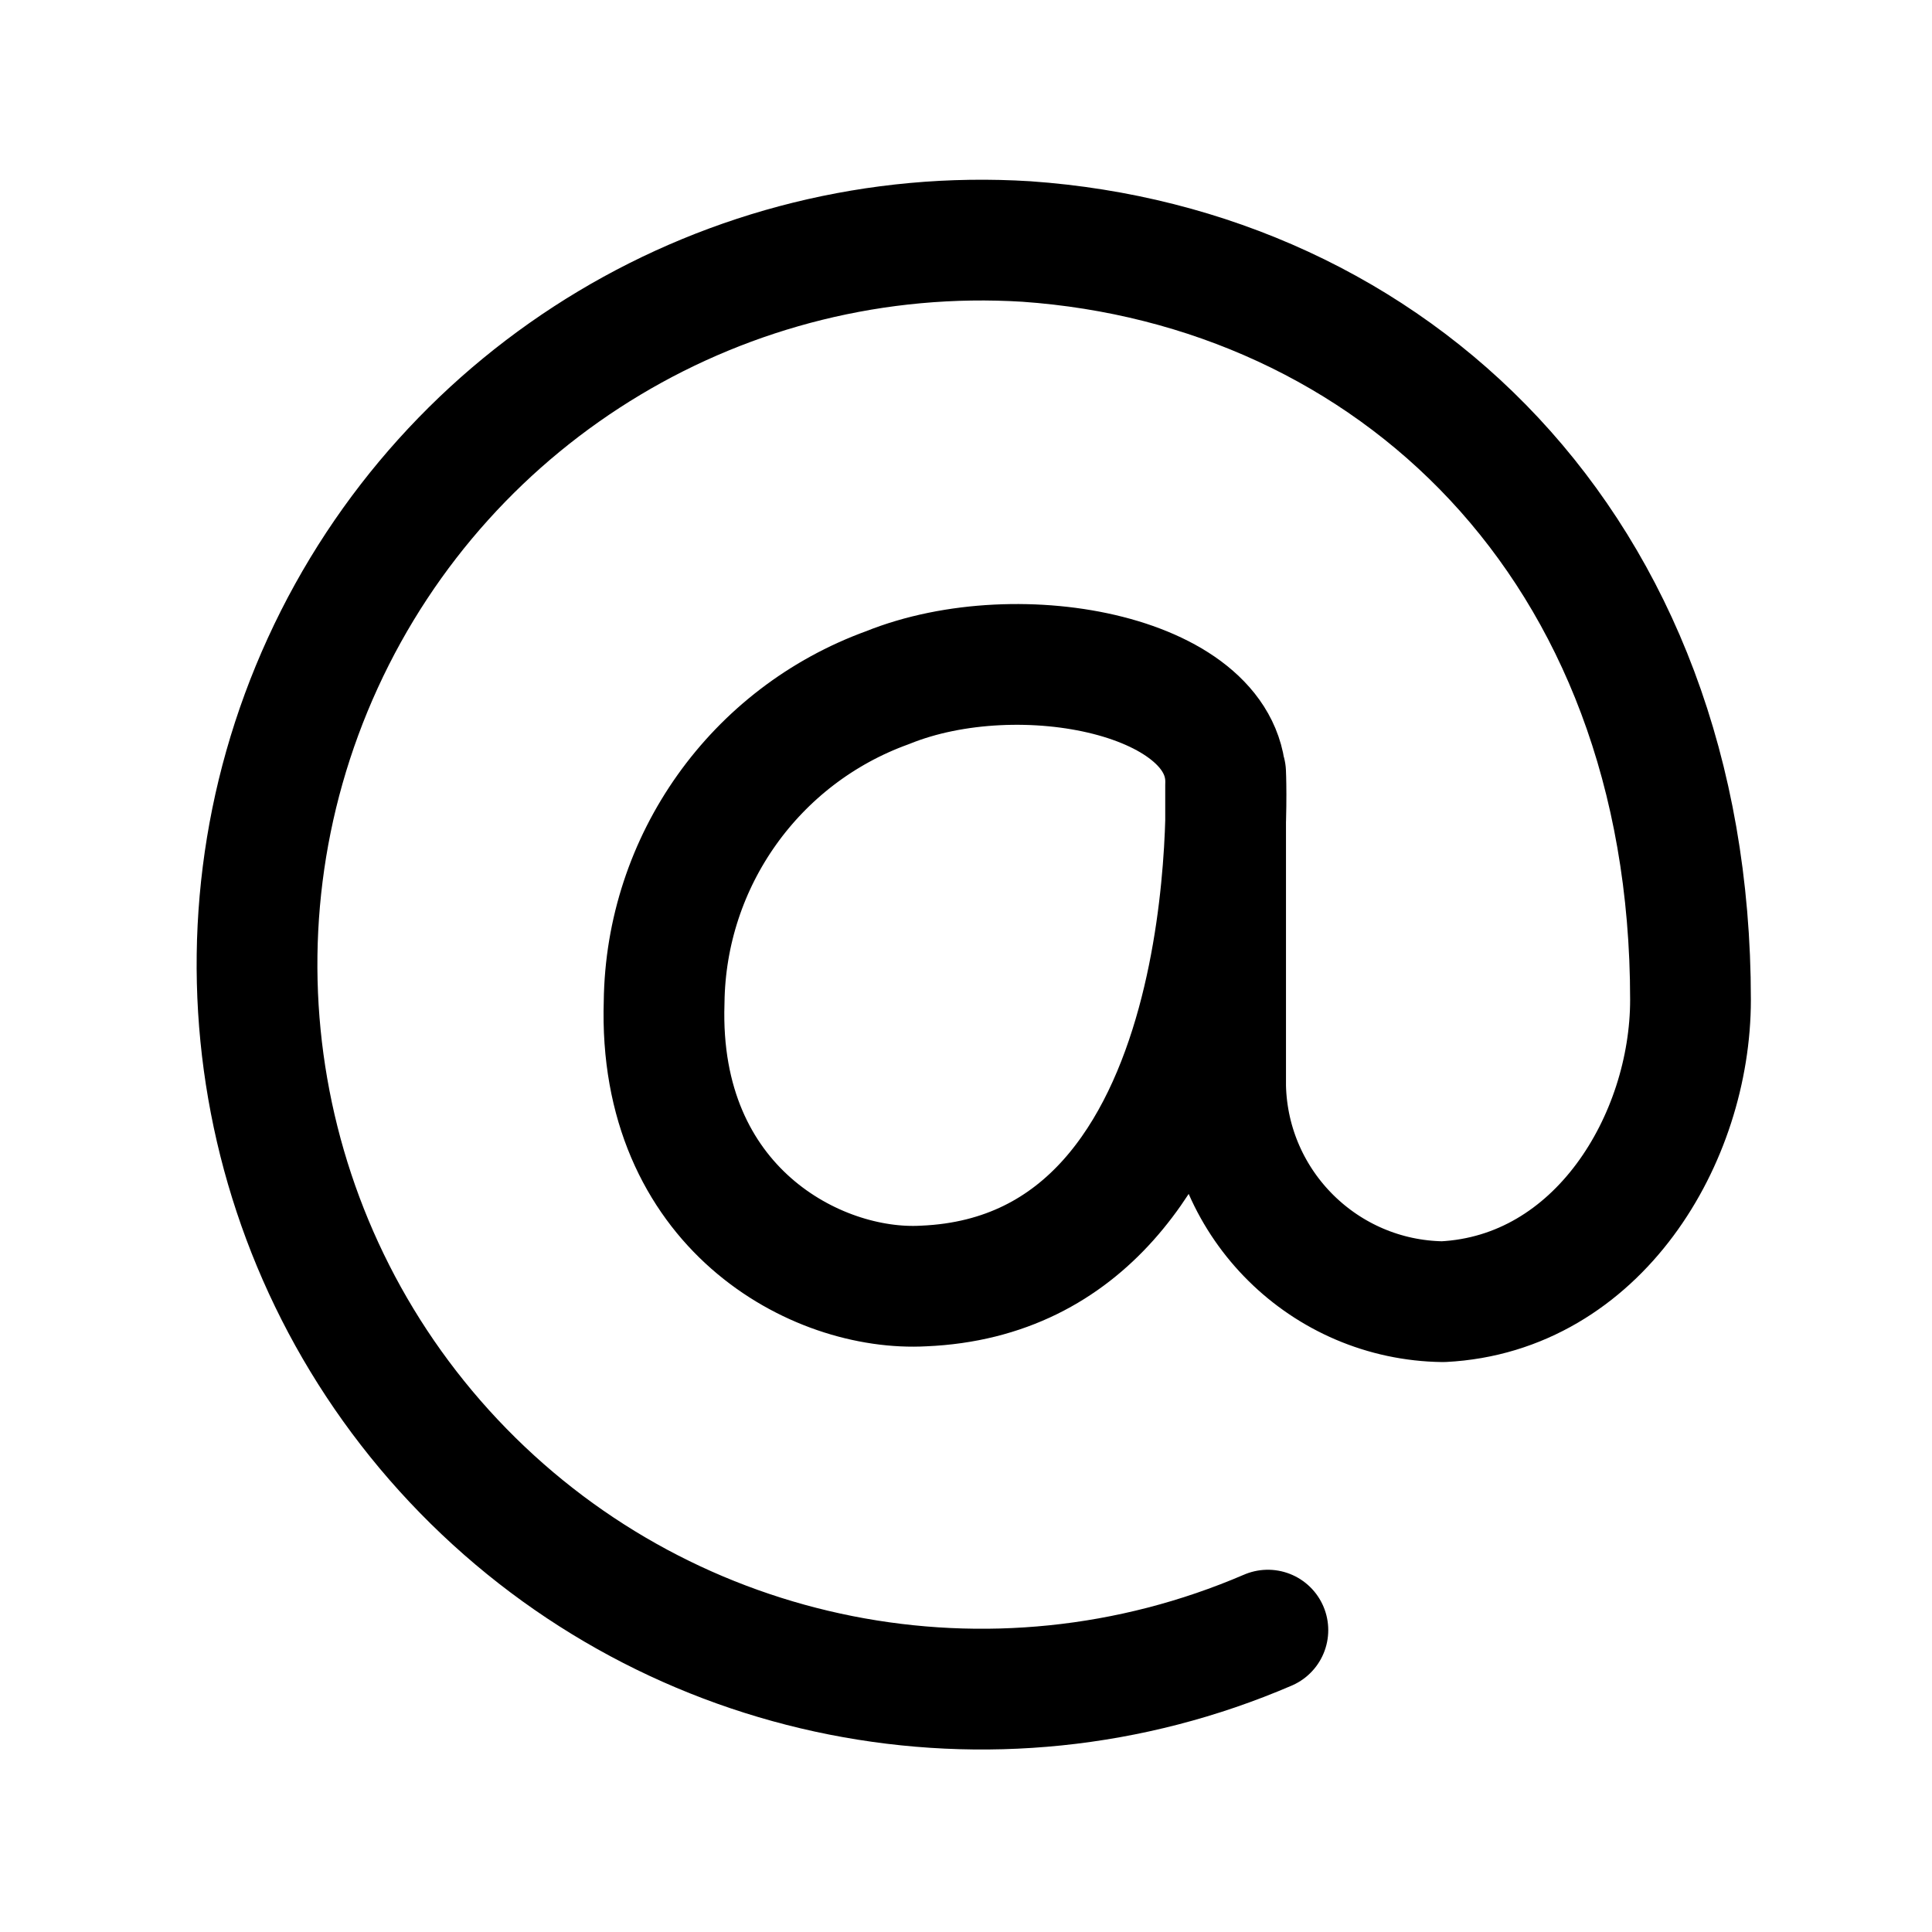
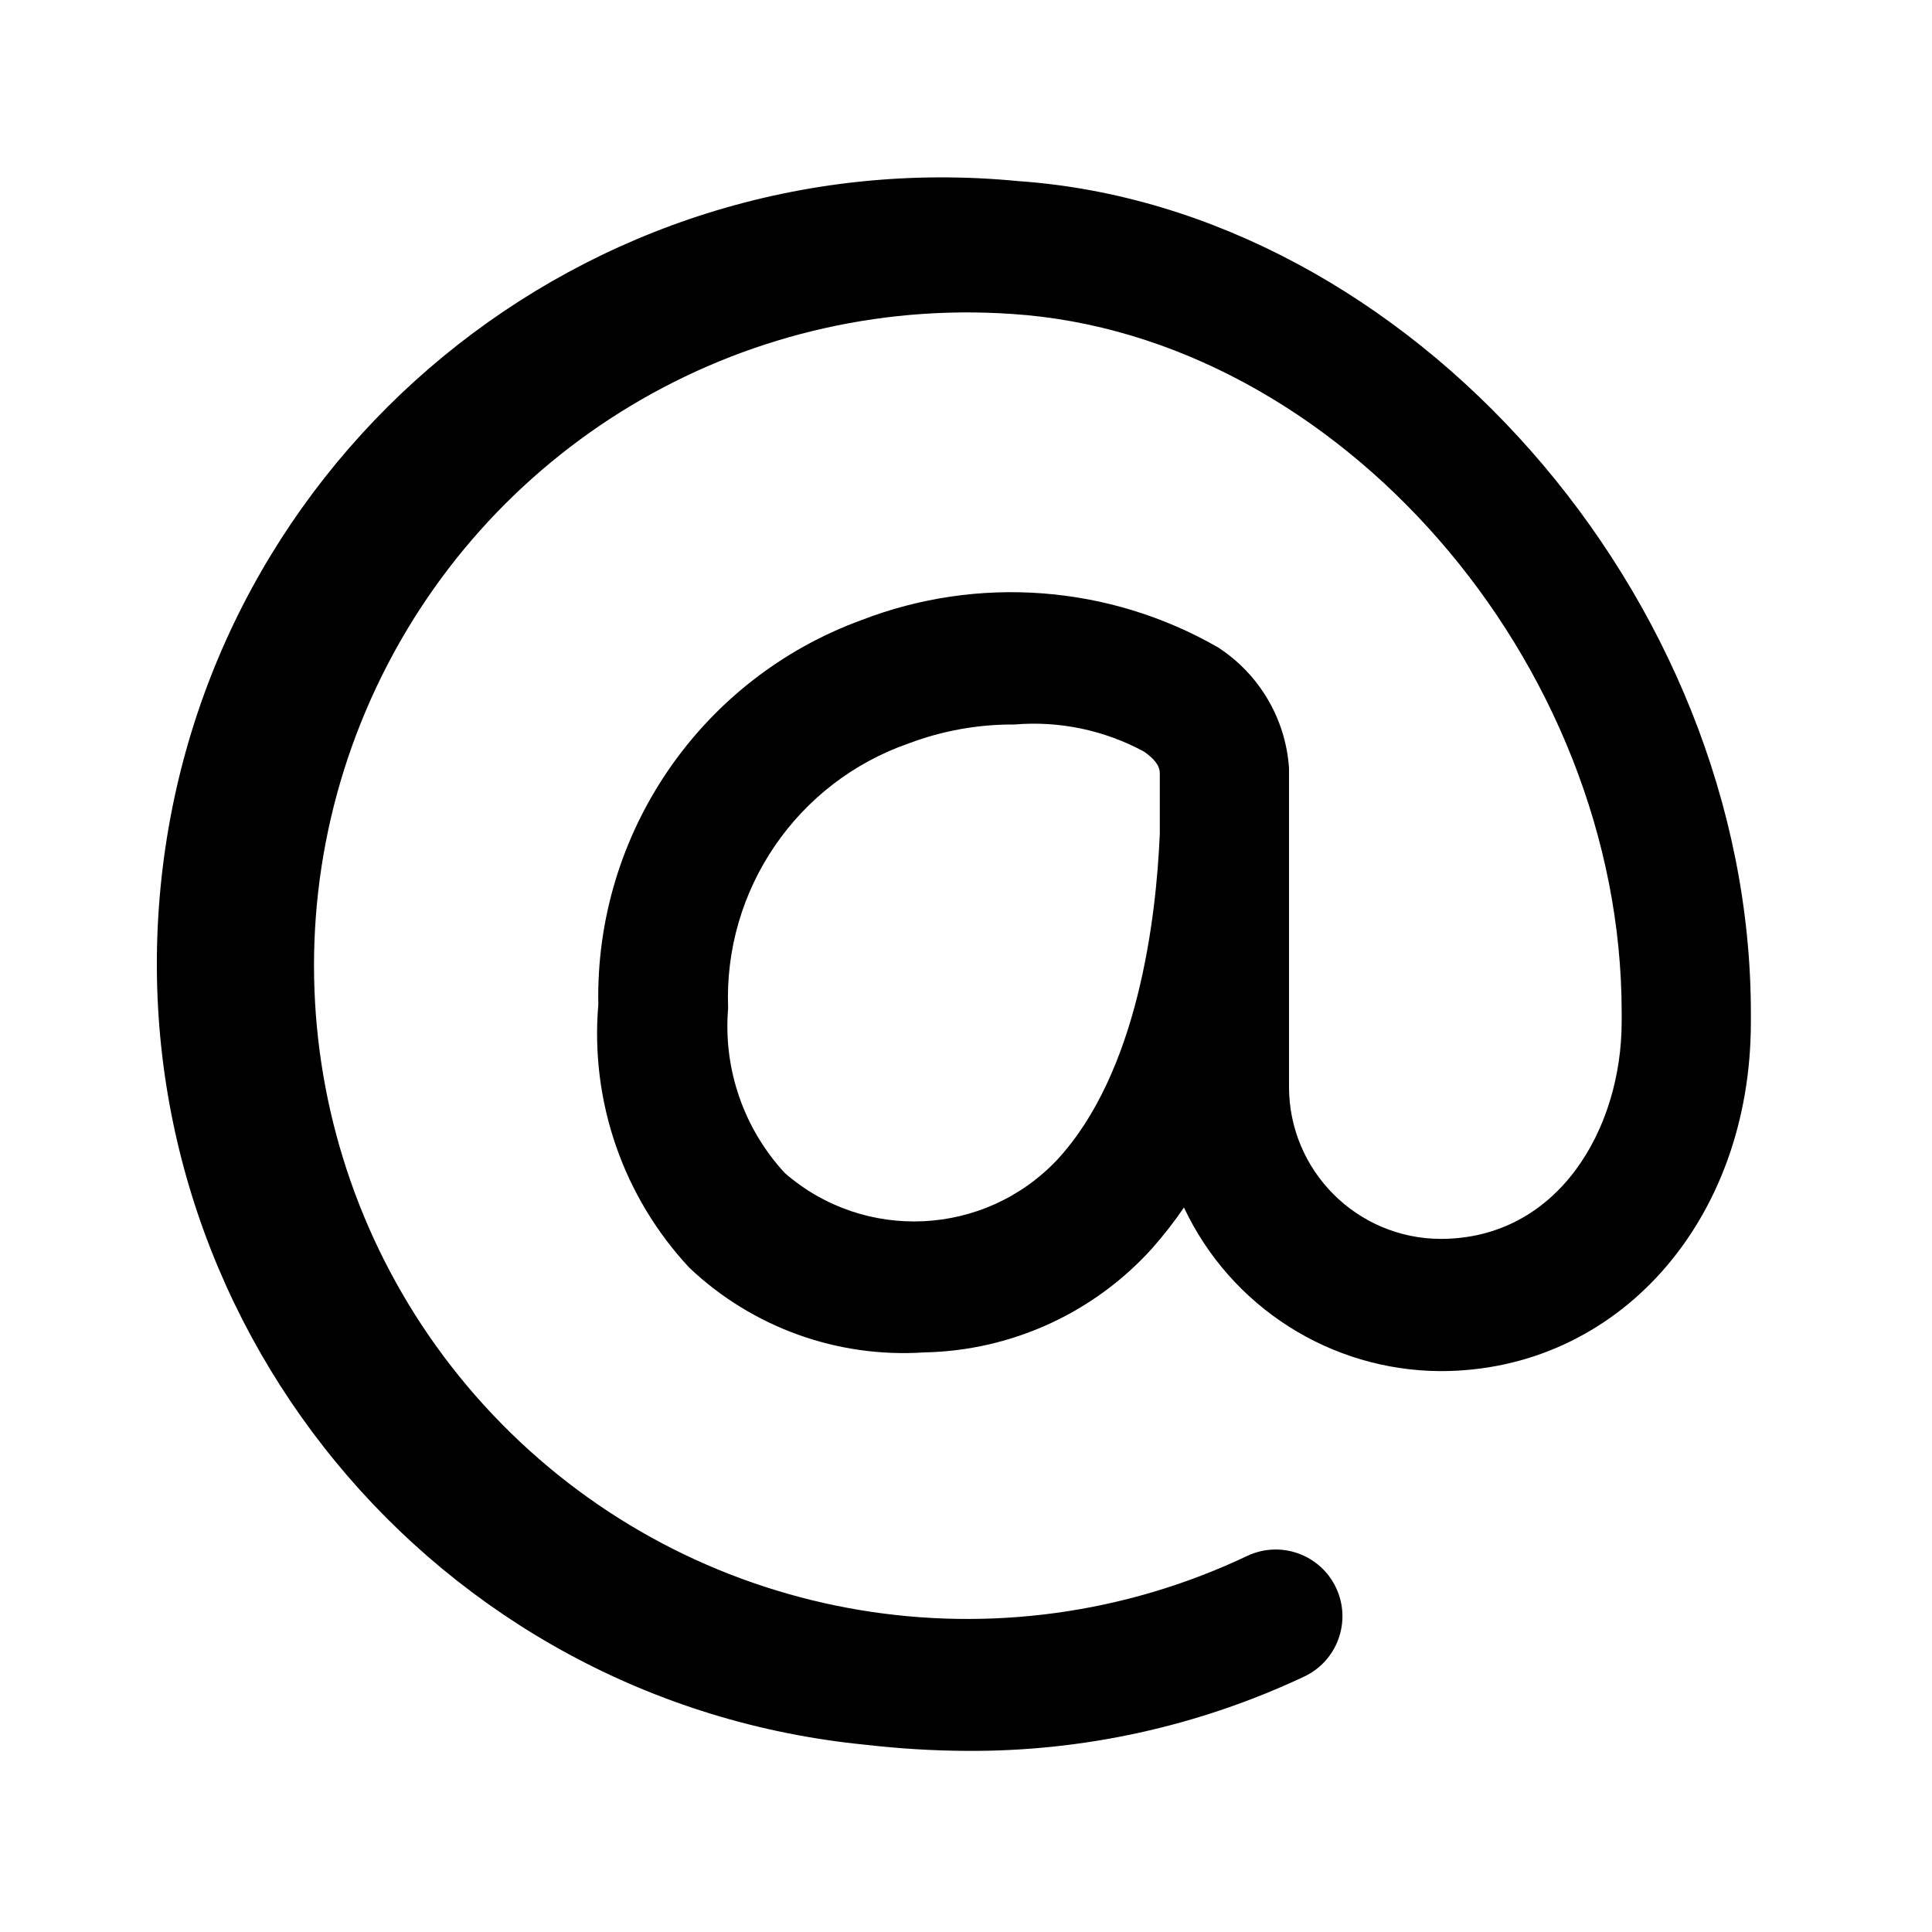
- <svg xmlns="http://www.w3.org/2000/svg" aria-hidden="true" viewBox="0 0 32 32">
-   <path fill="none" stroke="currentColor" stroke-linecap="round" stroke-linejoin="round" stroke-width="2" d="M21 27a12 12 0 11-4-23c6 .42 11 5 11 12.56 0 2.3-1.53 4.87-4.1 5h0A3.65 3.65 0 0120.3 18v-5c.07-1.8-3.4-2.5-5.6-1.61A5.61 5.61 0 0011 16.6c-.11 3.4 2.52 4.8 4.3 4.7 5.4-.23 5-8.5 5-8.5" />
+ <svg xmlns="http://www.w3.org/2000/svg" fill="currentColor" aria-hidden="true" viewBox="0 0 32 32">
+   <path d="M16 29a15.22 15.22 0 01-1.65-.1A13 13 0 0116.87 3C23.33 3.45 29 9.87 29 16.78v.15c0 3.3-2.21 5.78-5.14 5.78A4.72 4.72 0 0119.61 20a6.9 6.9 0 01-.53.68 5.22 5.22 0 01-3.77 1.72 5.16 5.16 0 01-3.89-1.4 5.68 5.68 0 01-1.51-4.36 6.64 6.64 0 014.36-6.37 6.88 6.88 0 015.9.45 2.59 2.59 0 011.18 2V18a2.52 2.52 0 002.51 2.52c1.94 0 3-1.81 3-3.6v-.15c0-5.82-4.72-11.22-10.1-11.57a10.82 10.82 0 103.9 20.57 1.1 1.1 0 01.94 2A12.93 12.93 0 0116 29zm.79-17a4.86 4.86 0 00-1.73.31 4.46 4.46 0 00-3 4.39 3.58 3.58 0 00.94 2.73 3.26 3.26 0 004.51-.22c1.34-1.45 1.64-4 1.7-5.4v-1c0-.13-.09-.24-.26-.36A3.83 3.83 0 0016.8 12z" />
</svg>
